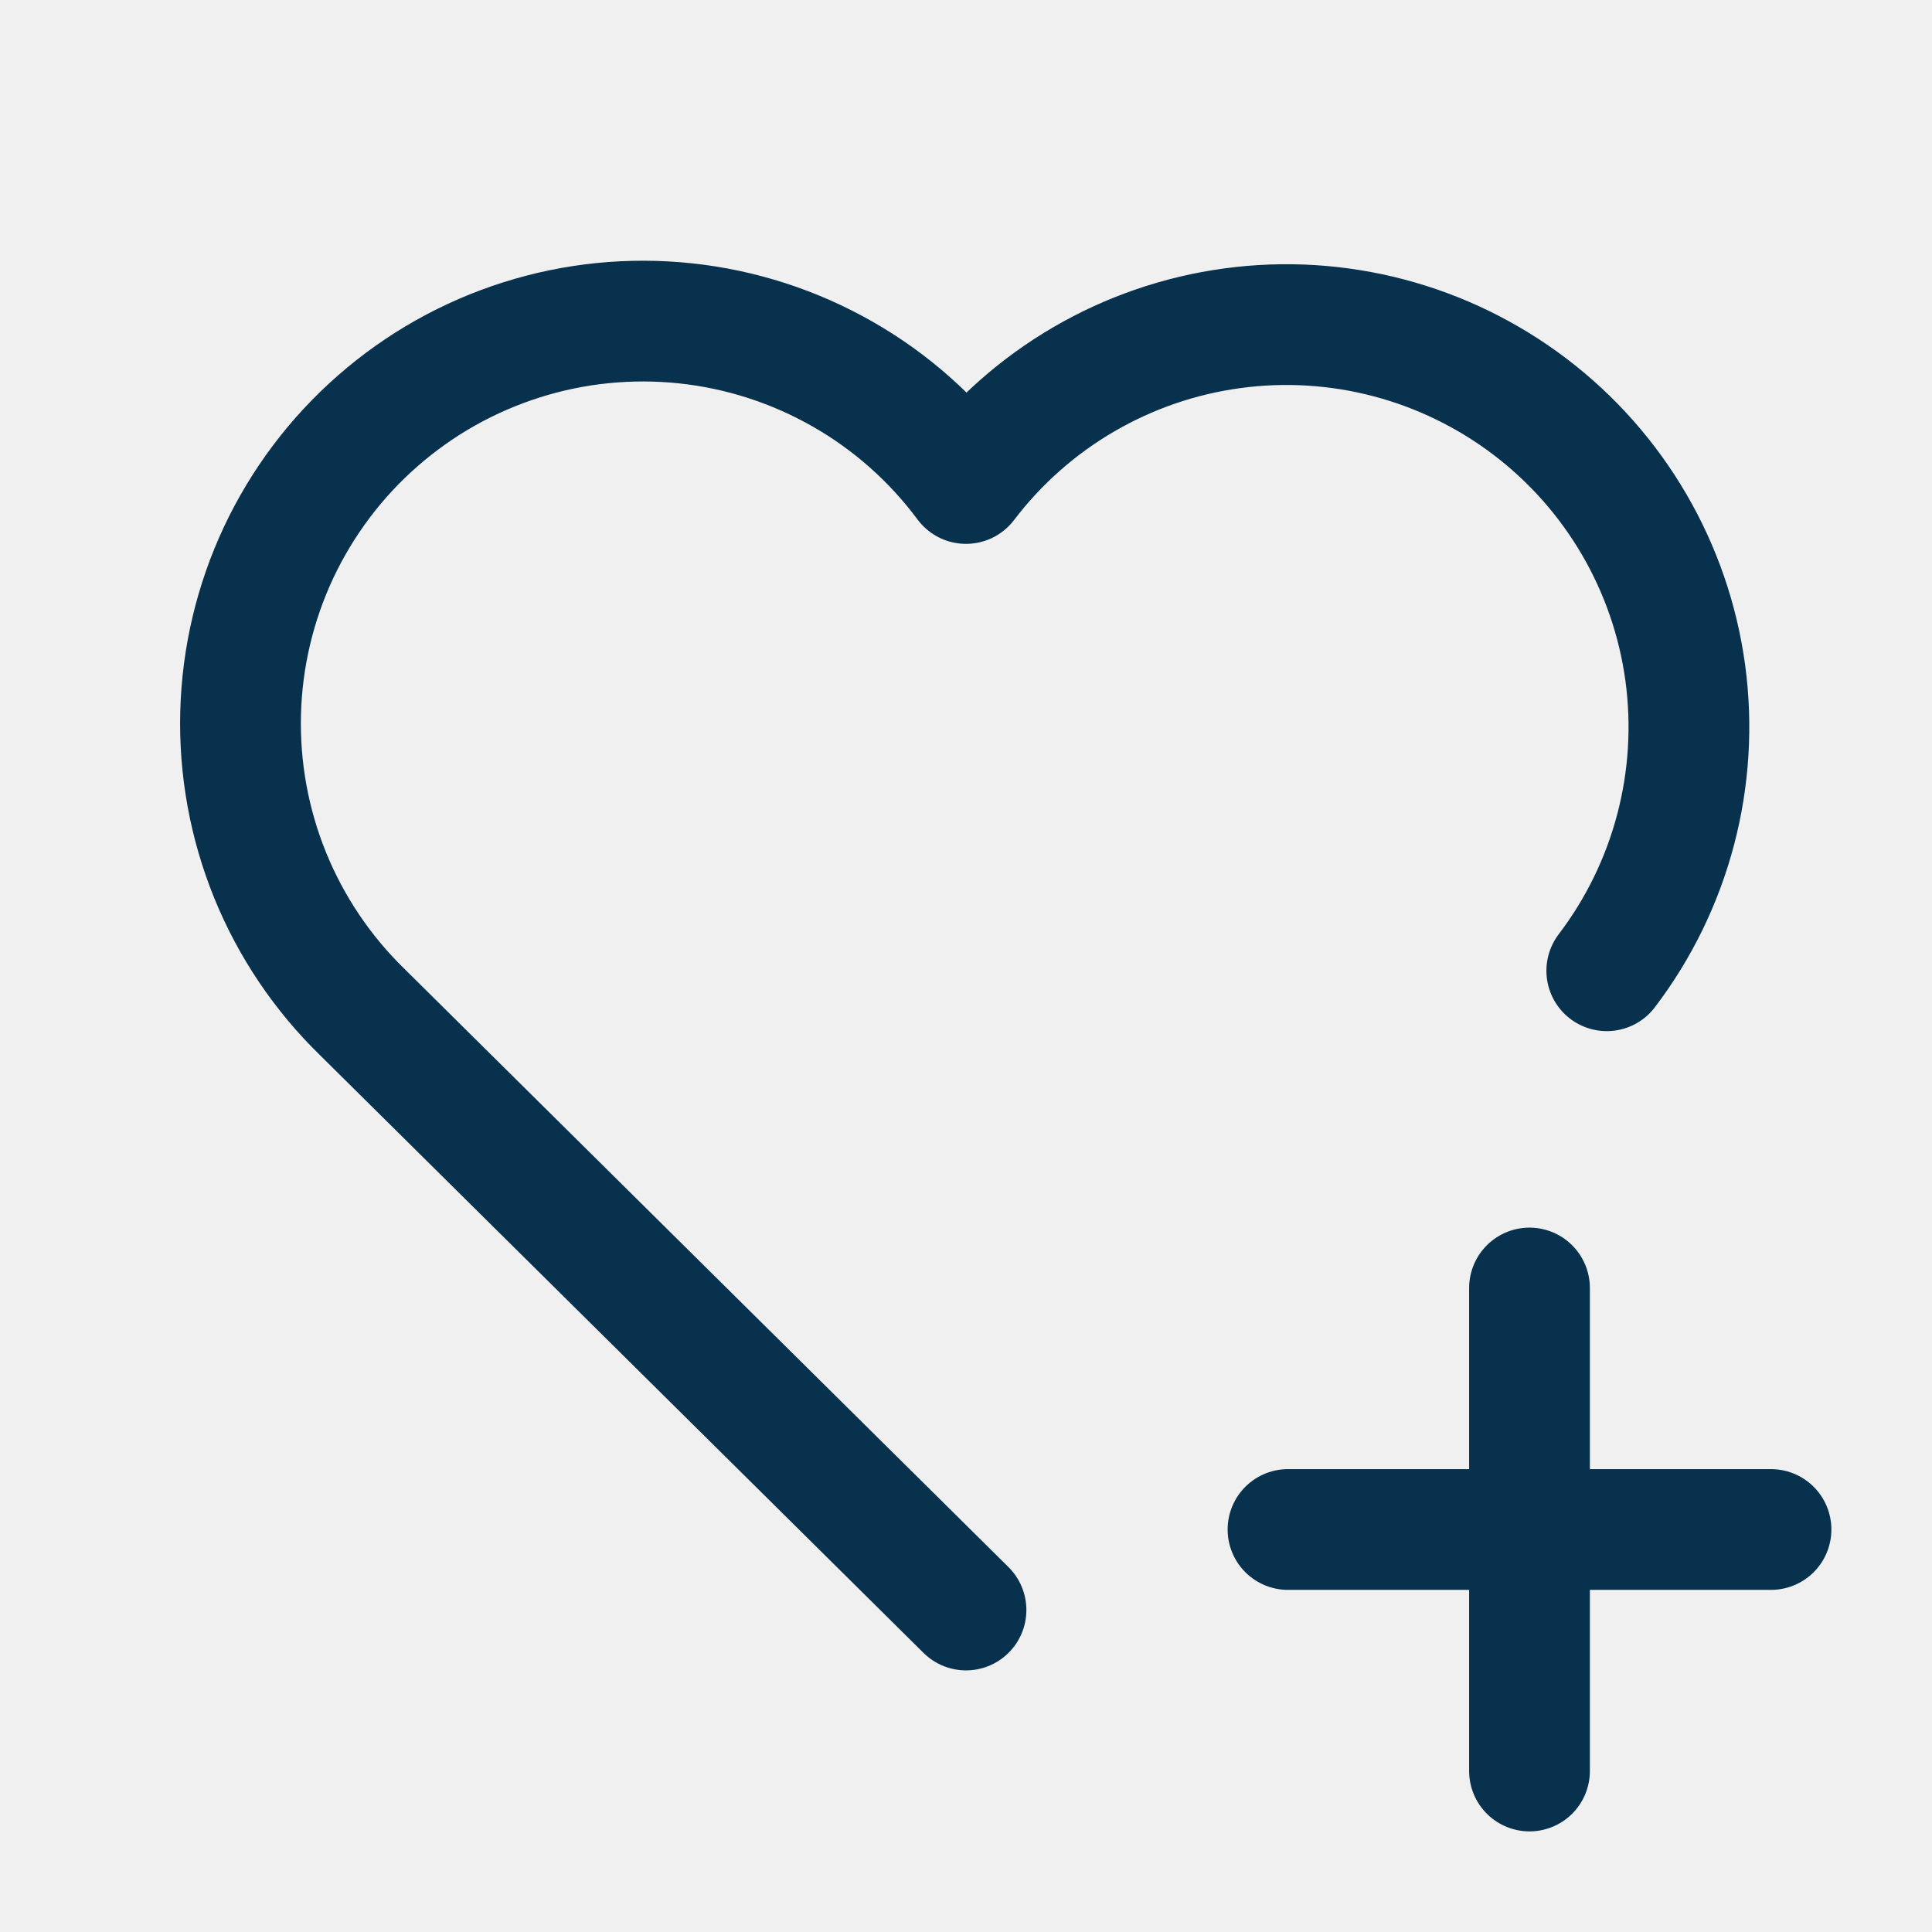
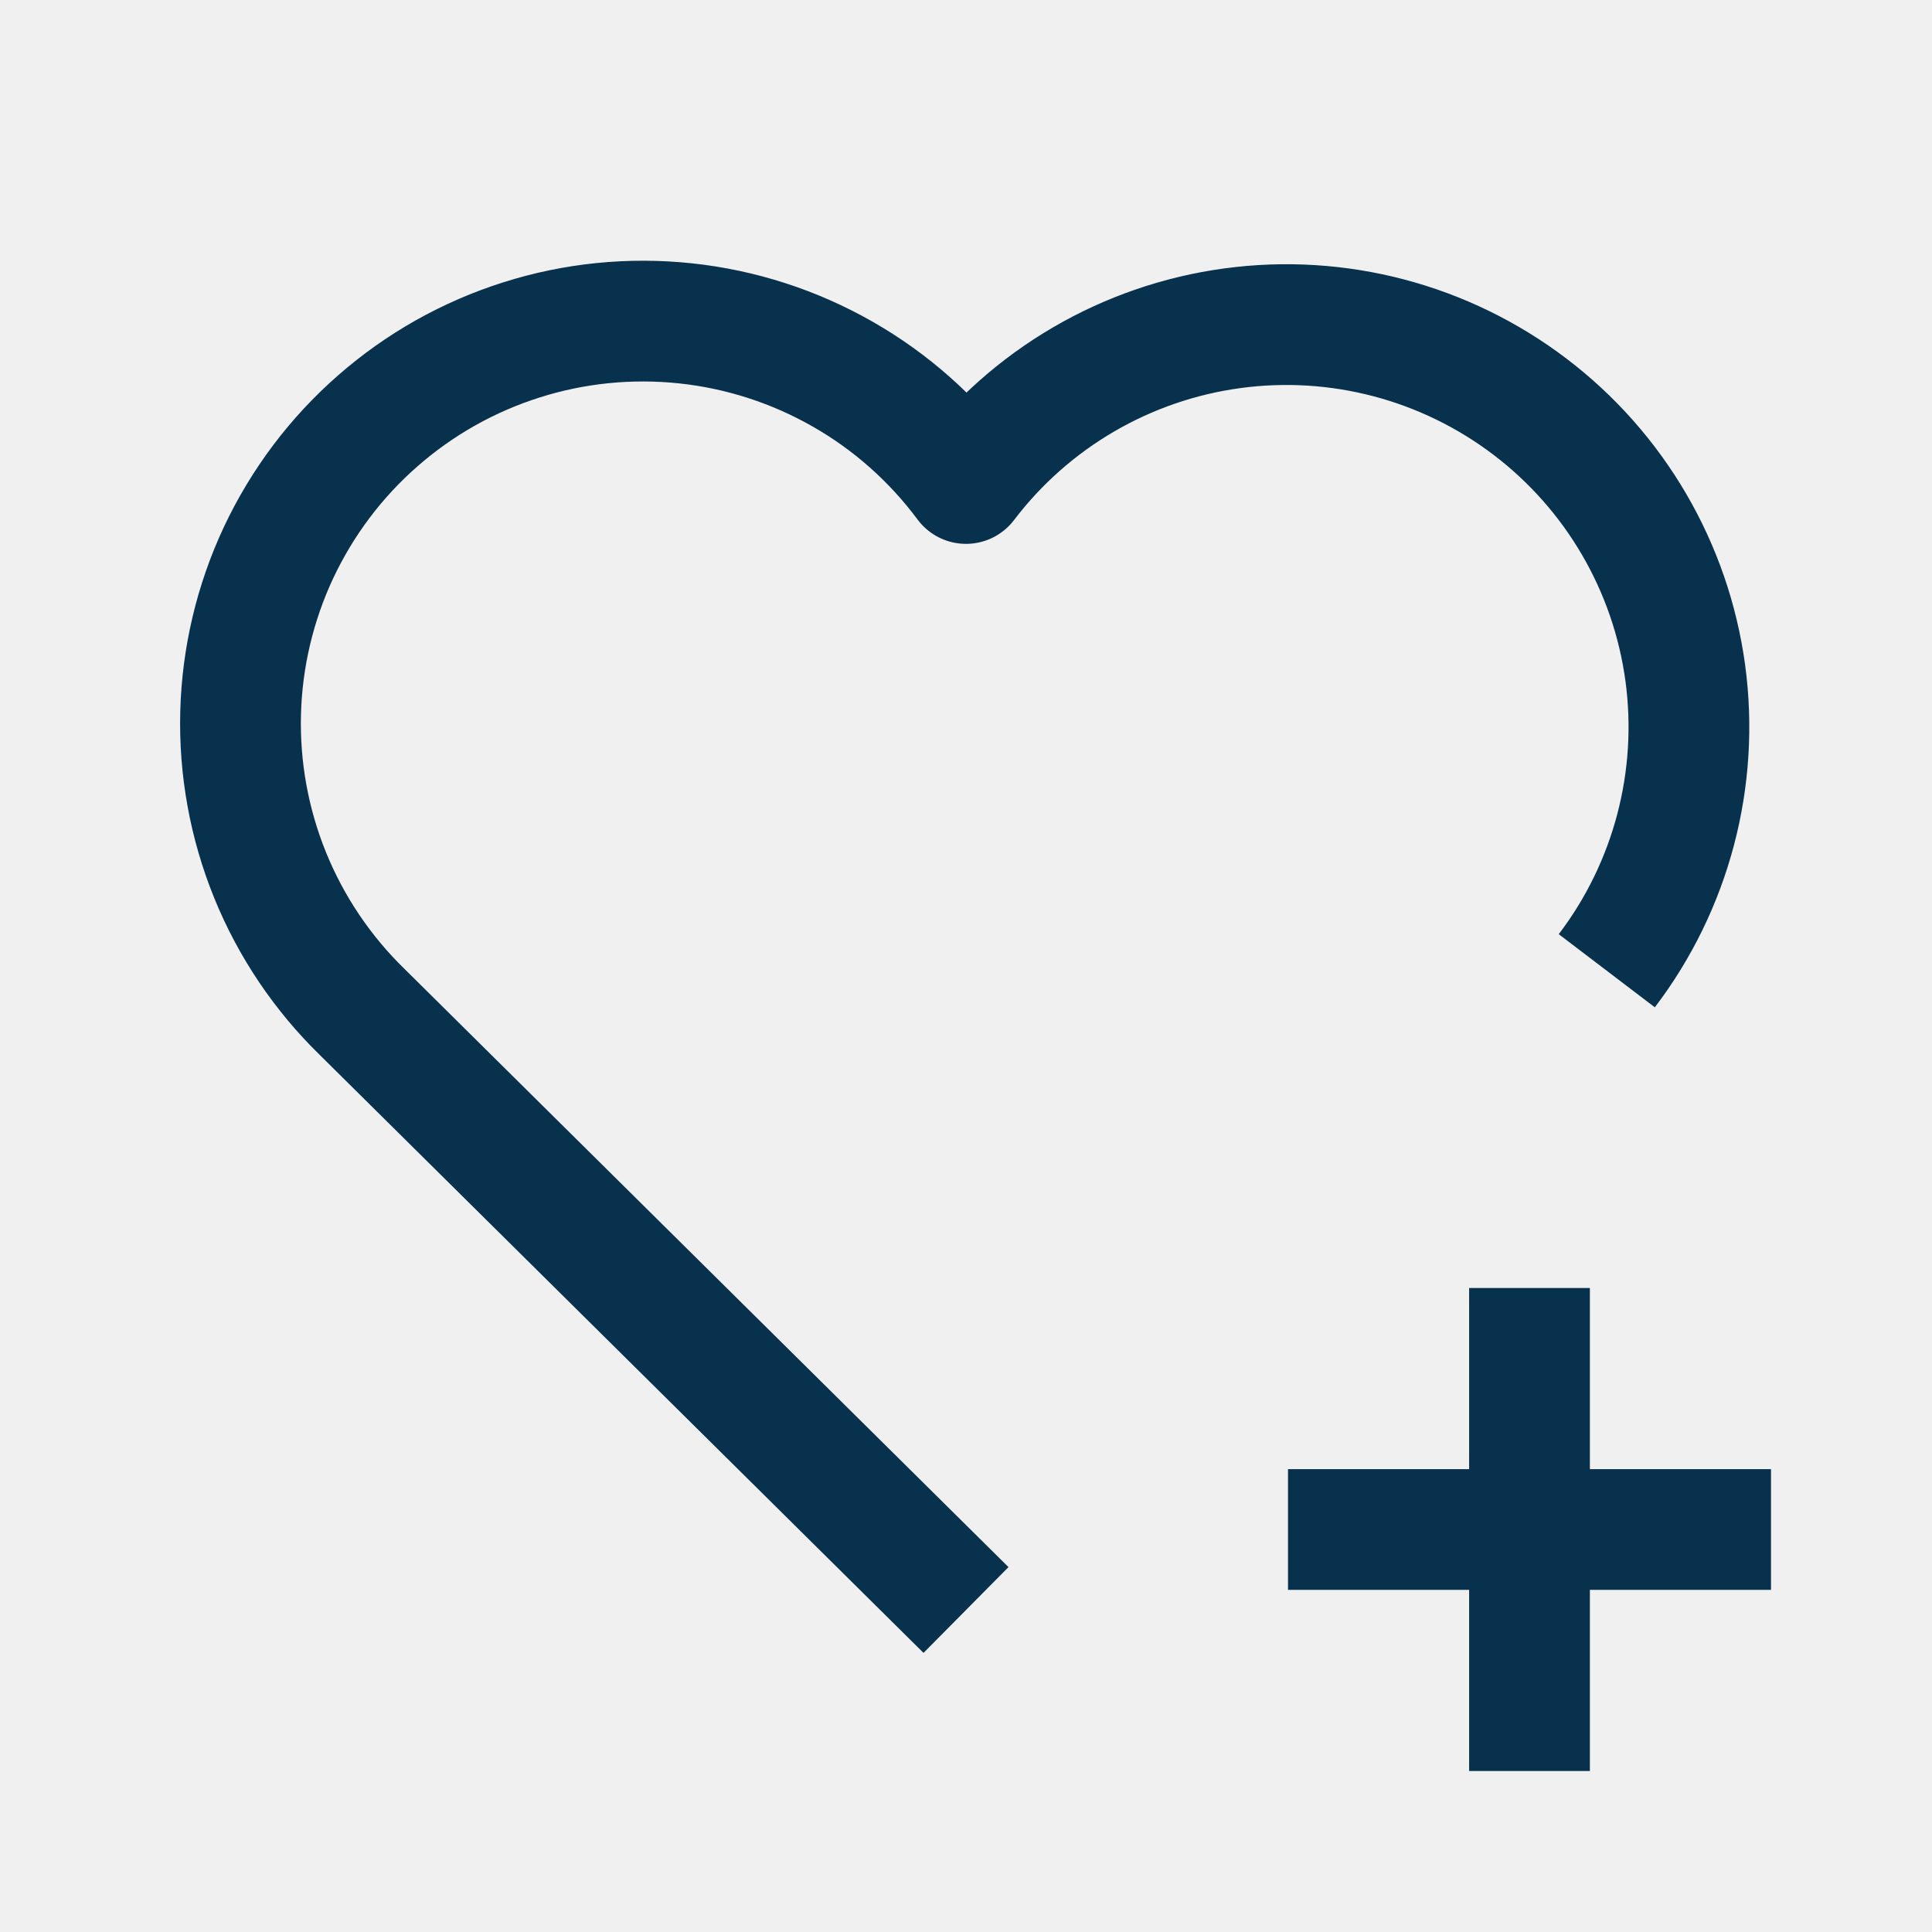
<svg xmlns="http://www.w3.org/2000/svg" width="24" height="24" viewBox="0 0 24 24" fill="none">
  <g clip-path="url(#clip0_243_13289)">
-     <path d="M12 20L4.5 12.572C4.006 12.091 3.616 11.512 3.356 10.873C3.096 10.233 2.971 9.547 2.989 8.857C3.007 8.167 3.168 7.488 3.461 6.863C3.755 6.239 4.174 5.681 4.694 5.227C5.213 4.772 5.821 4.43 6.479 4.222C7.137 4.013 7.831 3.944 8.518 4.017C9.204 4.09 9.868 4.305 10.467 4.647C11.067 4.989 11.588 5.452 12 6.006C12.803 4.95 13.992 4.257 15.306 4.078C16.62 3.899 17.951 4.25 19.007 5.053C20.062 5.855 20.756 7.044 20.935 8.358C21.113 9.672 20.763 11.004 19.96 12.059M16 19H22M19 16V22" stroke="#08314E" stroke-width="1.5" stroke-linecap="round" stroke-linejoin="round" />
+     <path d="M12 20L4.5 12.572C4.006 12.091 3.616 11.512 3.356 10.873C3.096 10.233 2.971 9.547 2.989 8.857C3.007 8.167 3.168 7.488 3.461 6.863C3.755 6.239 4.174 5.681 4.694 5.227C5.213 4.772 5.821 4.43 6.479 4.222C7.137 4.013 7.831 3.944 8.518 4.017C9.204 4.09 9.868 4.305 10.467 4.647C11.067 4.989 11.588 5.452 12 6.006C12.803 4.95 13.992 4.257 15.306 4.078C16.62 3.899 17.951 4.25 19.007 5.053C20.062 5.855 20.756 7.044 20.935 8.358C21.113 9.672 20.763 11.004 19.96 12.059M16 19H22M19 16V22" stroke="#08314E" stroke-width="1.5" strokeLinecap="round" stroke-linejoin="round" />
  </g>
  <defs>
    <clipPath id="clip0_243_13289">
      <rect width="24" height="24" fill="white" />
    </clipPath>
  </defs>
</svg>
